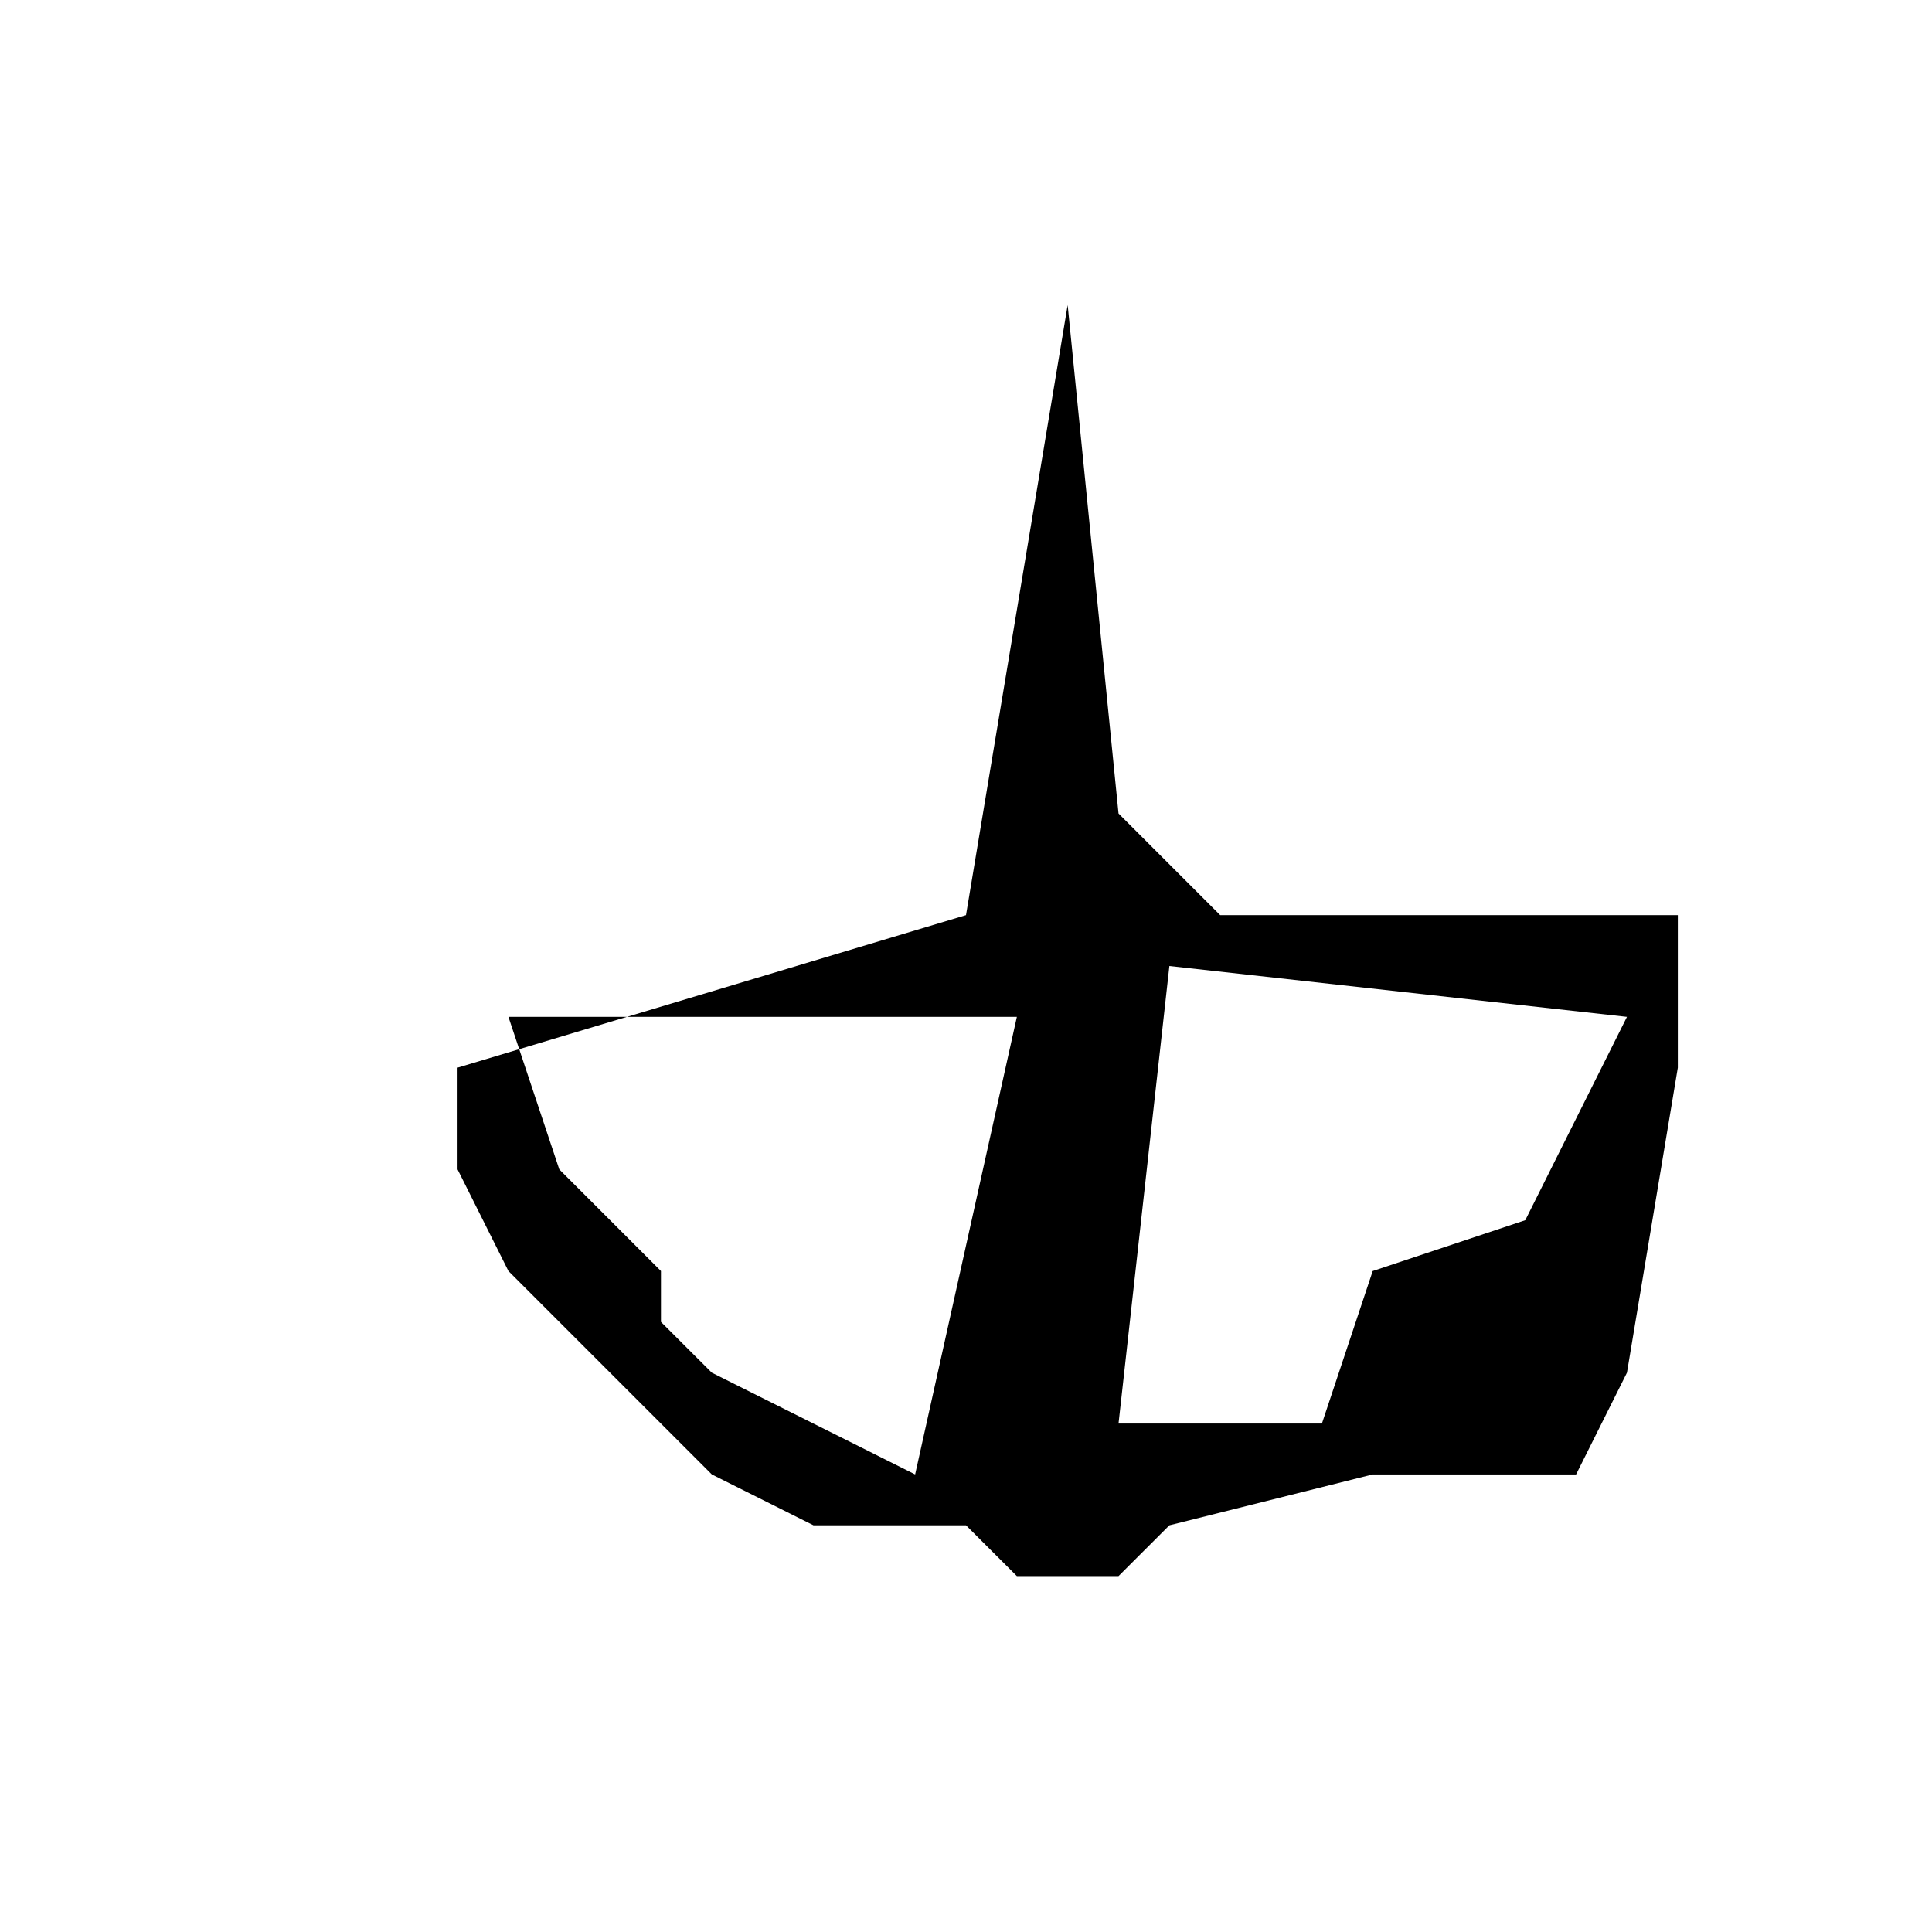
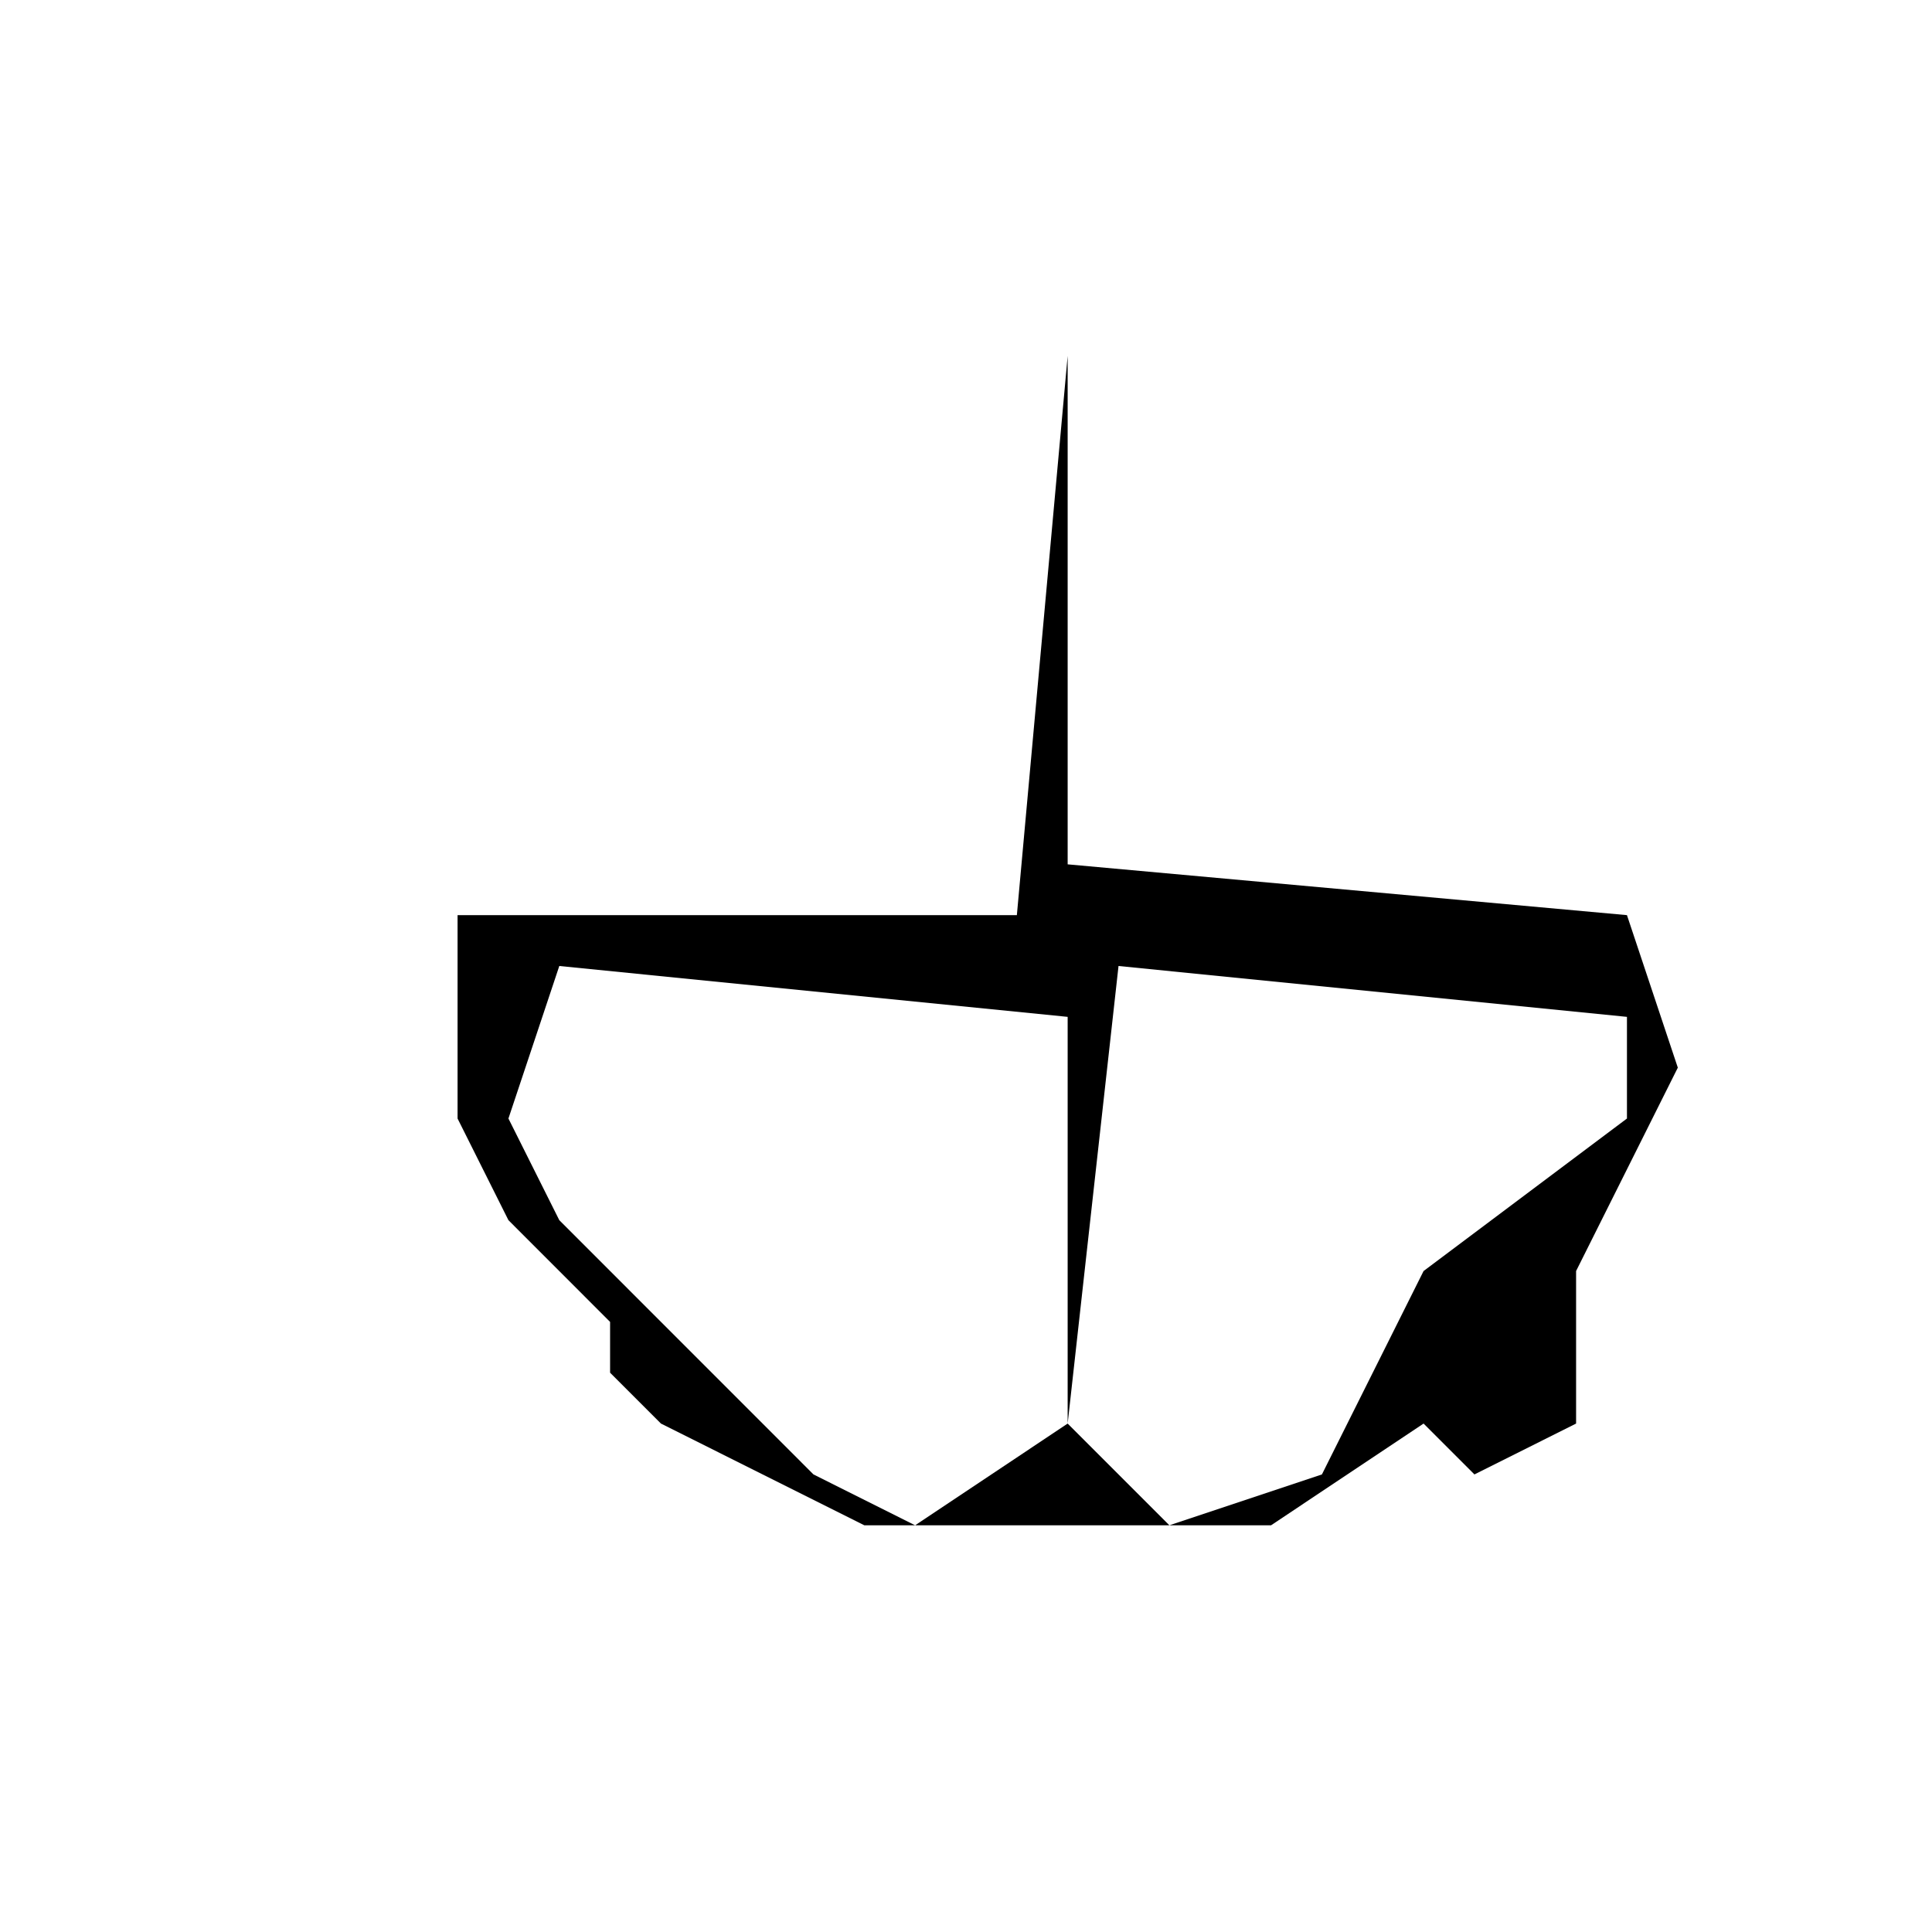
<svg xmlns="http://www.w3.org/2000/svg" viewBox="0 0 256 256" width="256" height="256">
-   <path d="M 141.47,40.42 L 128.0,121.26 L 60.63,141.47 L 60.63,154.95 L 67.37,168.42 L 94.32,195.37 L 107.79,202.11 L 128.0,202.11 L 134.74,208.84 L 148.21,208.84 L 154.95,202.11 L 181.89,195.37 L 208.84,195.37 L 215.58,181.89 L 222.32,141.47 L 222.32,121.26 L 161.68,121.26 L 148.21,107.79 Z M 215.58,134.74 L 202.11,161.68 L 181.89,168.42 L 175.16,188.63 L 148.21,188.63 L 154.95,128.0 Z M 67.37,134.74 L 134.74,134.74 L 121.26,195.37 L 94.32,181.89 L 87.58,175.16 L 87.58,168.42 L 74.11,154.95 Z" fill="currentColor" fill-rule="evenodd" />
+   <path d="M 141.47,47.16 L 134.74,121.26 L 60.63,121.26 L 60.63,148.21 L 67.37,161.68 L 80.84,175.16 L 80.84,181.89 L 87.58,188.63 L 114.53,202.11 L 168.42,202.11 L 188.63,188.63 L 195.37,195.37 L 208.84,188.63 L 208.84,168.42 L 222.32,141.47 L 215.58,121.26 L 141.47,114.53 Z M 215.58,134.74 L 215.58,148.21 L 188.63,168.42 L 175.16,195.37 L 154.95,202.11 L 141.47,188.63 L 148.21,128.0 Z M 74.11,128.0 L 141.47,134.74 L 141.47,188.63 L 121.26,202.11 L 107.79,195.37 L 74.11,161.68 L 67.37,148.21 Z" fill="currentColor" fill-rule="evenodd" />
</svg>
